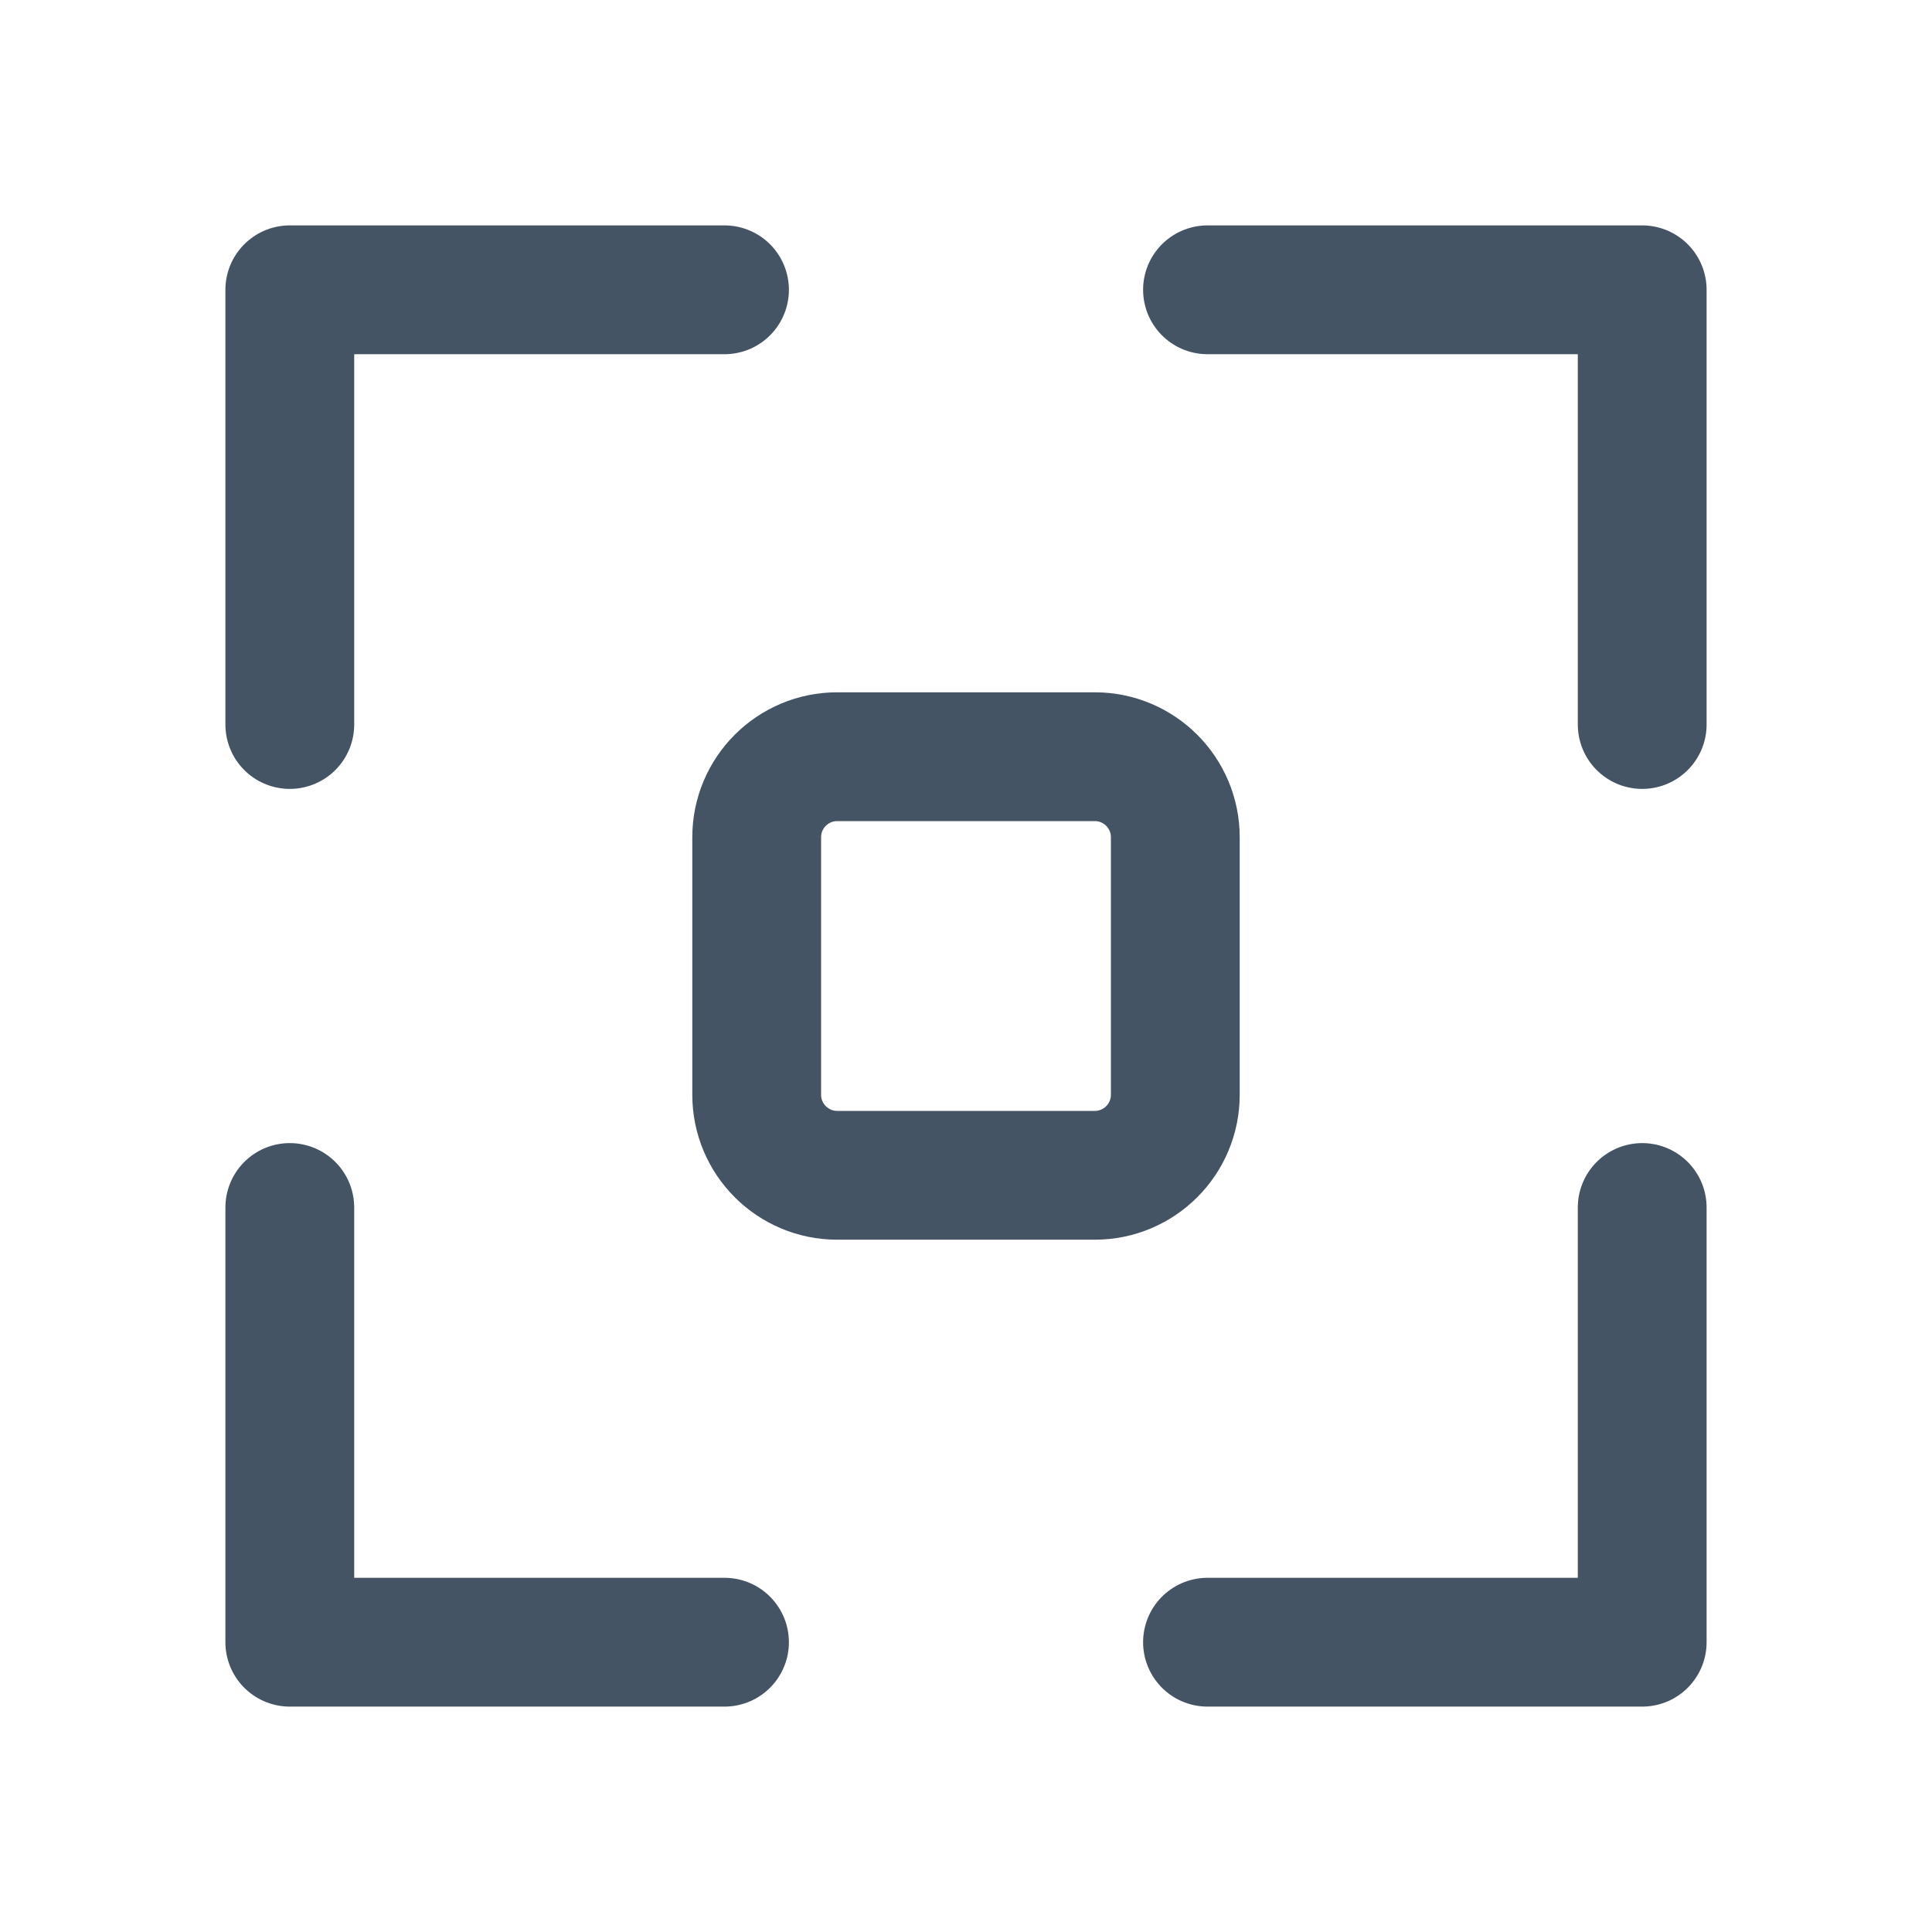
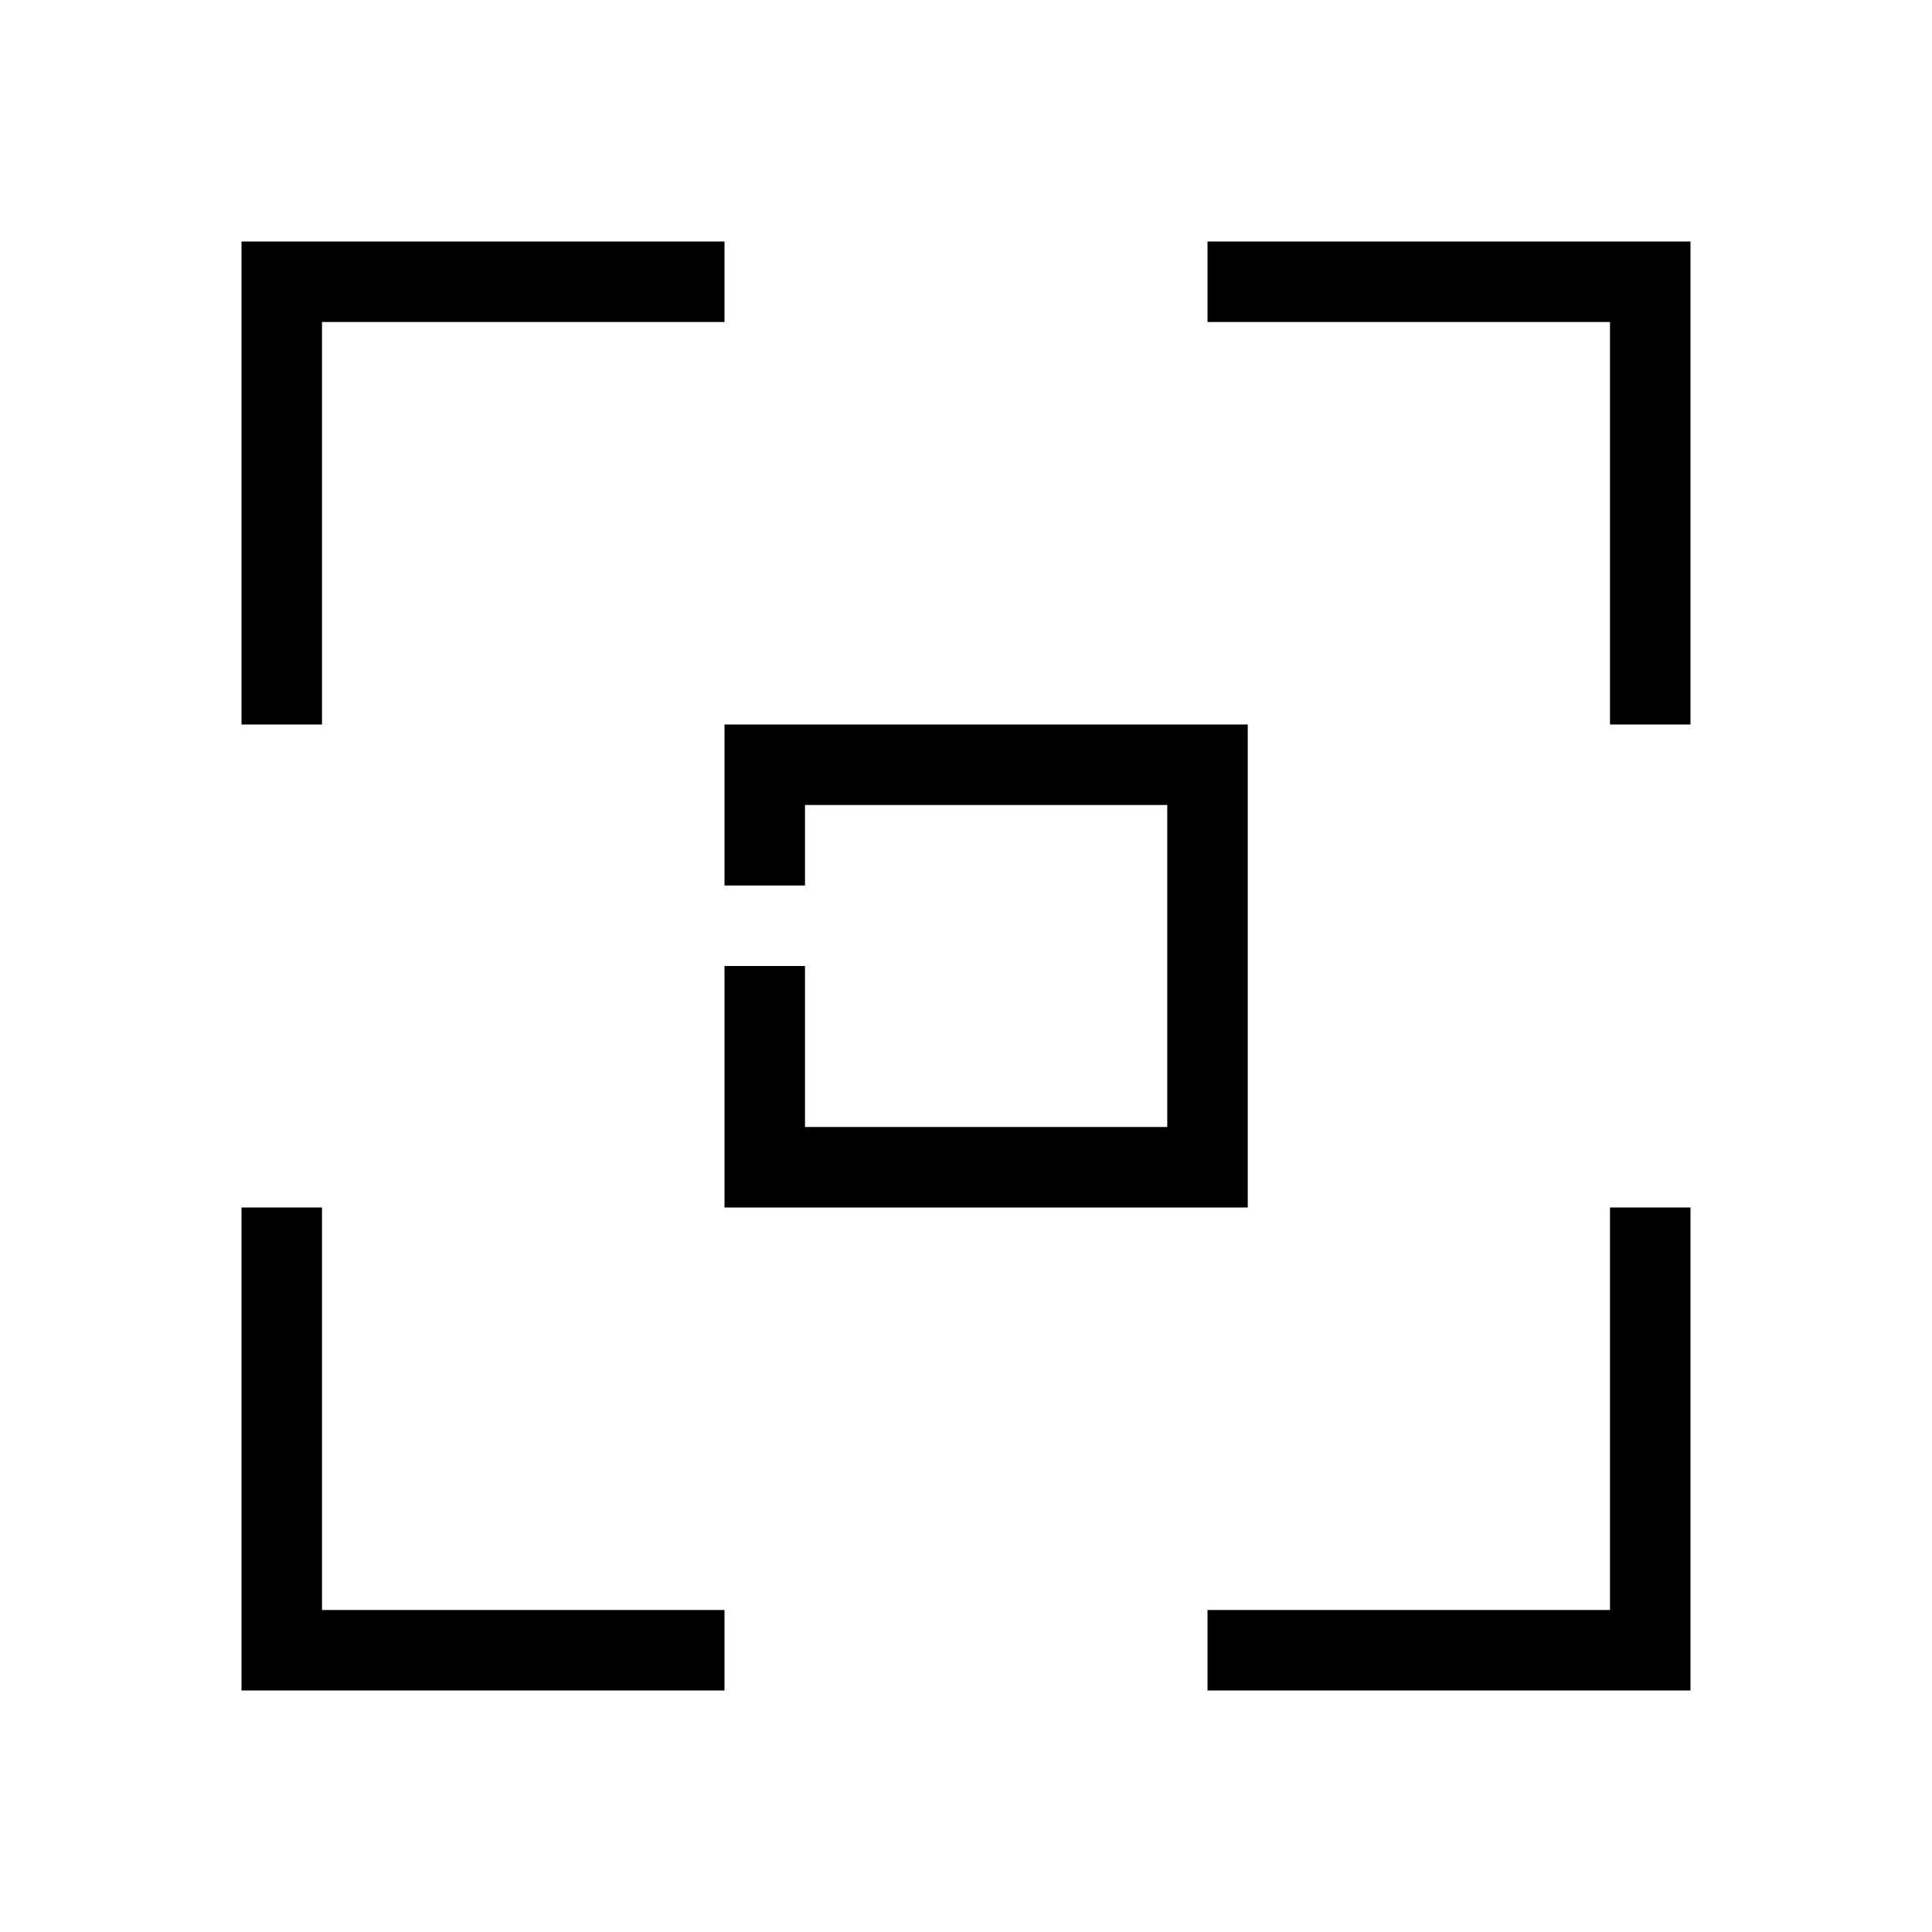
<svg xmlns="http://www.w3.org/2000/svg" width="24" height="24" viewBox="0 0 24 24" fill="none">
-   <path d="M3.6 9V3.6H9" stroke="#445464" stroke-width="1.6" stroke-linecap="round" stroke-linejoin="round" />
-   <path d="M15 3.6H20.4V9" stroke="#445464" stroke-width="1.6" stroke-linecap="round" stroke-linejoin="round" />
-   <path d="M20.4 15V20.4H15" stroke="#445464" stroke-width="1.6" stroke-linecap="round" stroke-linejoin="round" />
-   <path d="M9 20.4H3.6V15" stroke="#445464" stroke-width="1.6" stroke-linecap="round" stroke-linejoin="round" />
-   <path d="M13.6 9.4H10.4C9.848 9.4 9.4 9.848 9.4 10.4V13.6C9.4 14.152 9.848 14.6 10.4 14.6H13.6C14.152 14.6 14.6 14.152 14.6 13.6V10.4C14.6 9.848 14.152 9.4 13.6 9.4Z" stroke="#445464" stroke-width="1.6" stroke-linecap="round" stroke-linejoin="round" />
+   <path d="M4 20H9V21H3V15H4V20ZM21 21H15V20H20V15H21V21ZM15.5 9V15H9V12H10V14H14.5V10H10V11H9V9H15.5ZM9 4H4V9H3V3H9V4ZM21 9H20V4H15V3H21V9Z" fill="currentColor" />
</svg>
